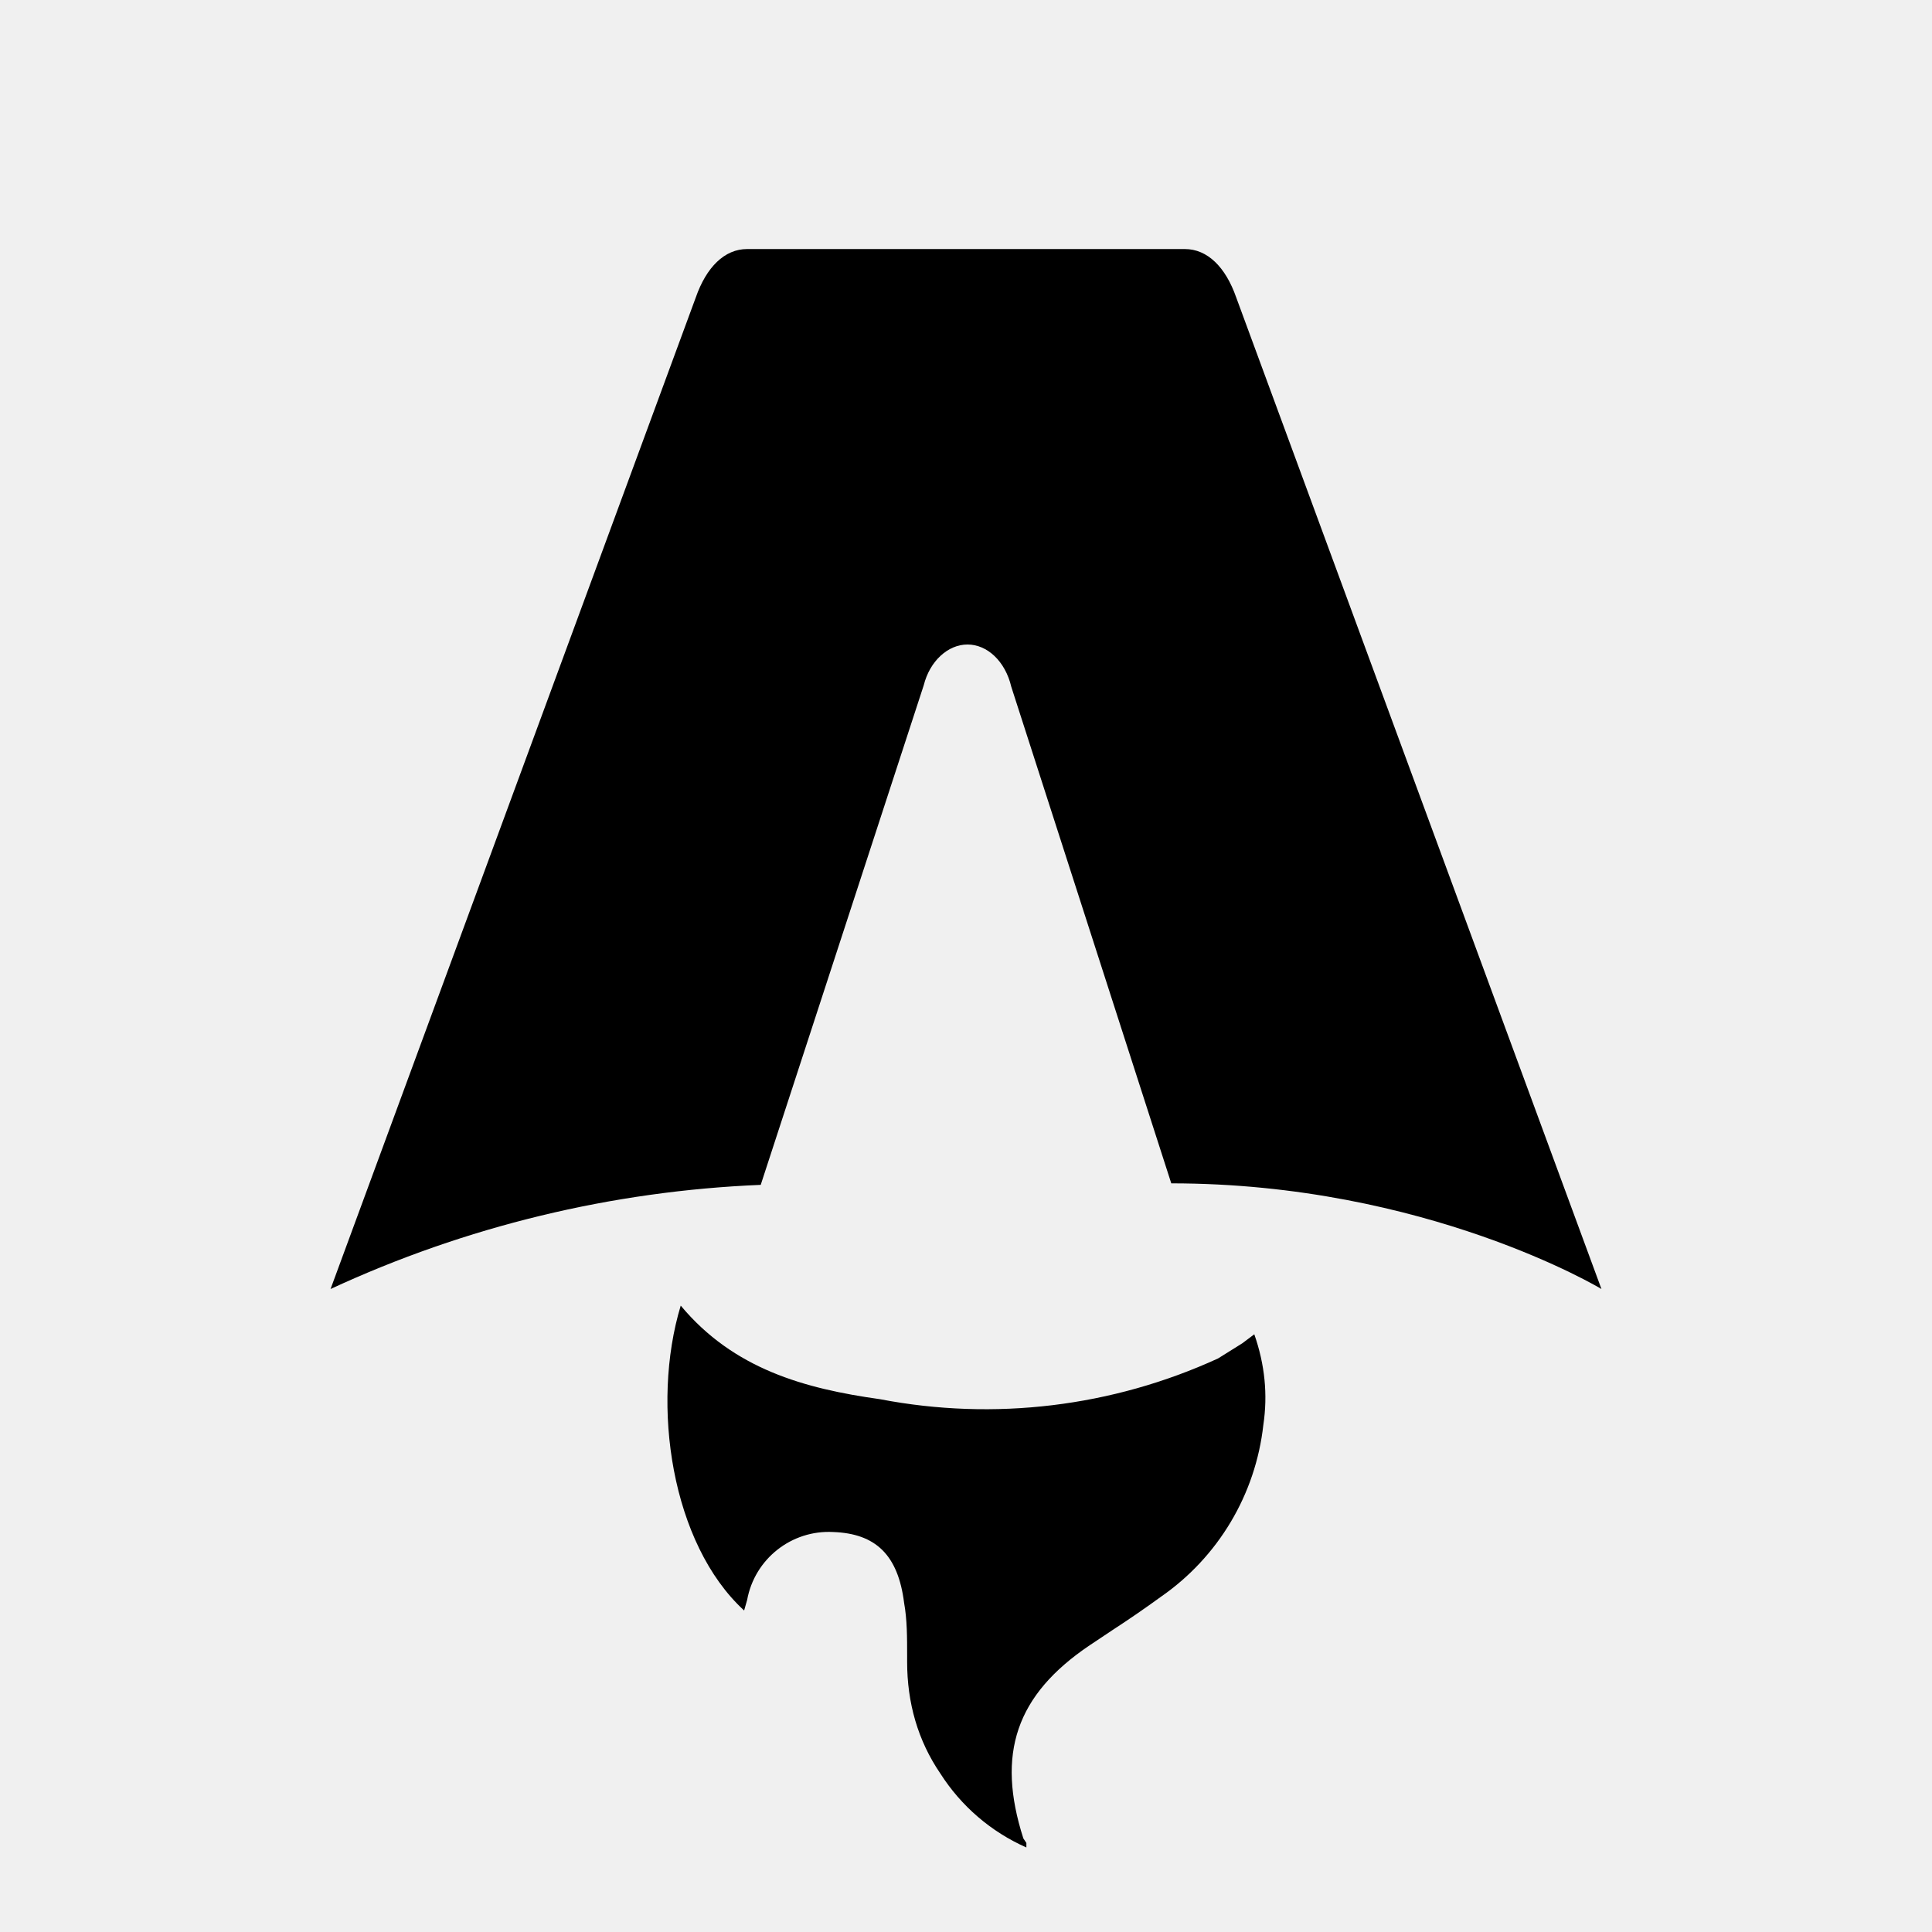
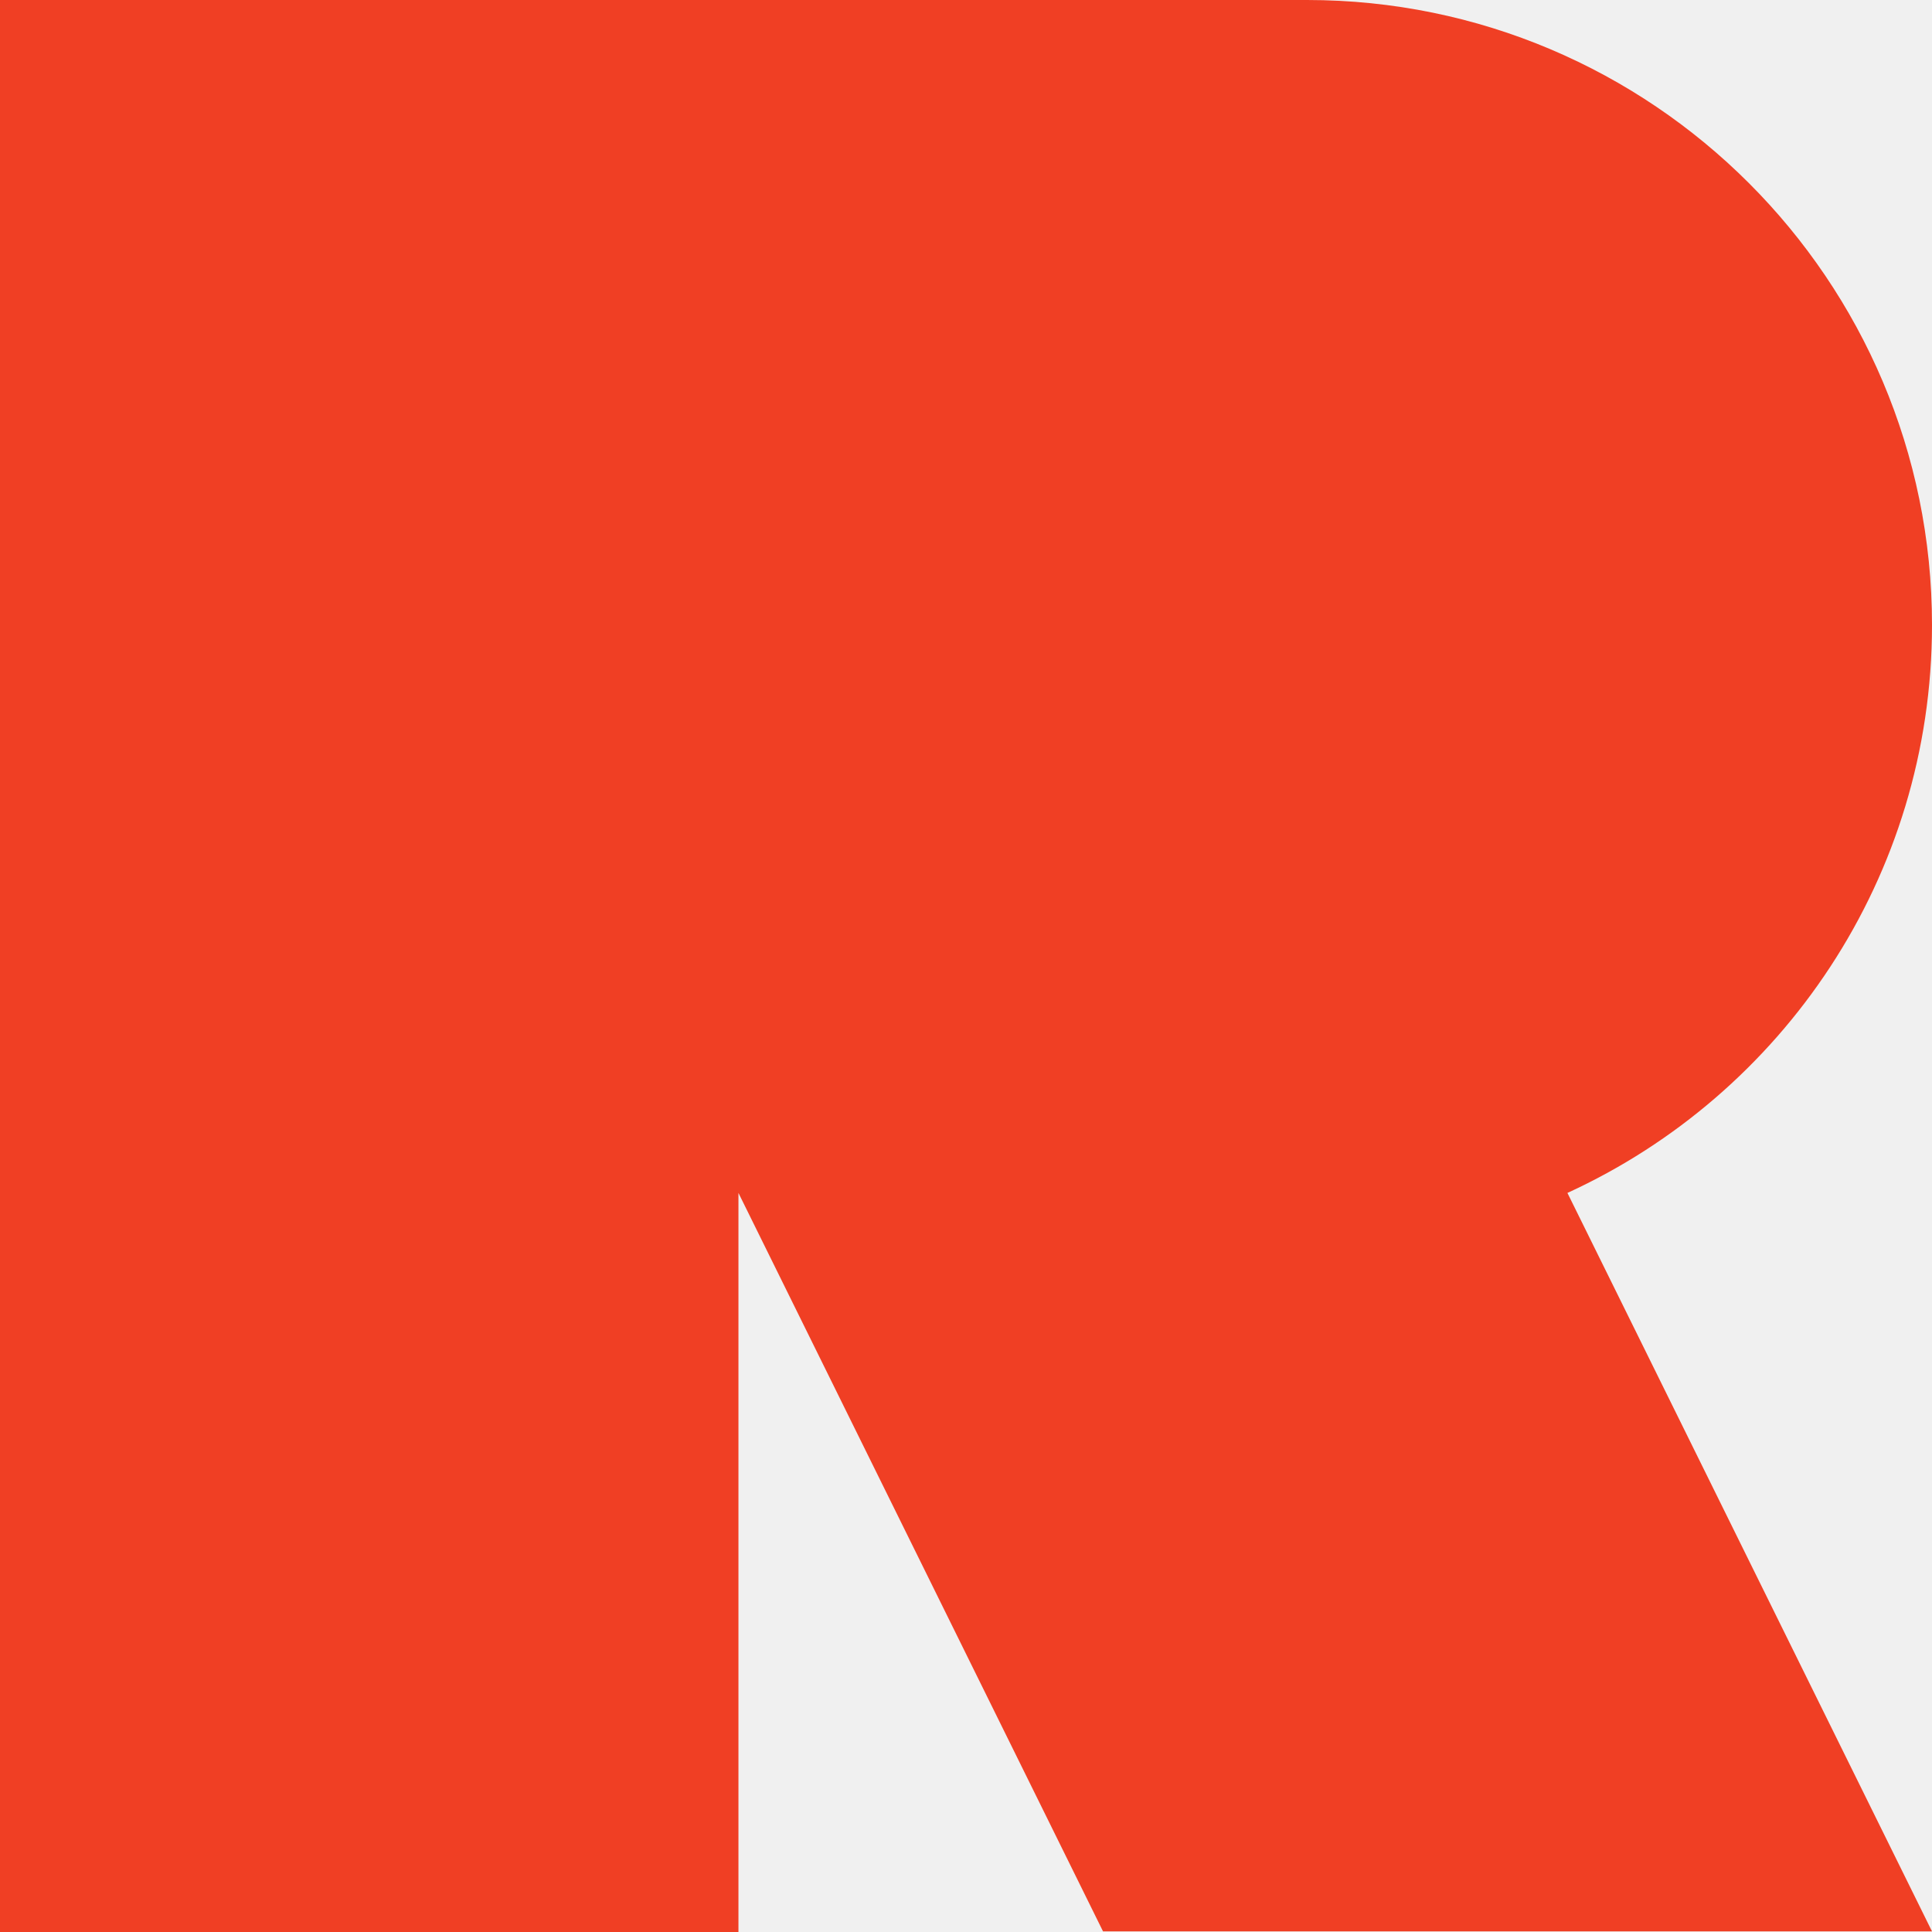
- <svg xmlns="http://www.w3.org/2000/svg" fill="none" viewBox="0 0 128 128">
-   <path d="M50.4 78.5a75.1 75.1 0 0 0-28.5 6.9l24.2-65.7c.7-2 1.9-3.2 3.4-3.2h29c1.5 0 2.7 1.2 3.4 3.2l24.2 65.7s-11.6-7-28.5-7L67 45.5c-.4-1.7-1.6-2.8-2.9-2.8-1.3 0-2.5 1.1-2.9 2.7L50.4 78.5Zm-1.1 28.2Zm-4.2-20.2c-2 6.6-.6 15.8 4.2 20.2a17.5 17.5 0 0 1 .2-.7 5.5 5.5 0 0 1 5.7-4.5c2.8.1 4.3 1.5 4.7 4.7.2 1.1.2 2.3.2 3.5v.4c0 2.7.7 5.2 2.2 7.4a13 13 0 0 0 5.7 4.9v-.3l-.2-.3c-1.8-5.6-.5-9.5 4.4-12.8l1.5-1a73 73 0 0 0 3.2-2.2 16 16 0 0 0 6.8-11.4c.3-2 .1-4-.6-6l-.8.6-1.6 1a37 37 0 0 1-22.4 2.7c-5-.7-9.7-2-13.2-6.2Z" />
-   <style>
-         path { fill: #000; }
-         @media (prefers-color-scheme: dark) {
-             path { fill: #FFF; }
-         }
-     </style>
+ <svg xmlns="http://www.w3.org/2000/svg" viewBox="0 0 311.6 311.6">
+   <path fill="#f03f24" d="M311.6,100.8L311.6,100.8C311.6,45.1,266.4,0,210.8,0h-52.9h-38.8H110H24.2H0v311.6h119.1V192.4l58.8,119.1h133.7l-58.8-119.1C287.5,176.5,311.6,141.5,311.6,100.8z" />
</svg>
